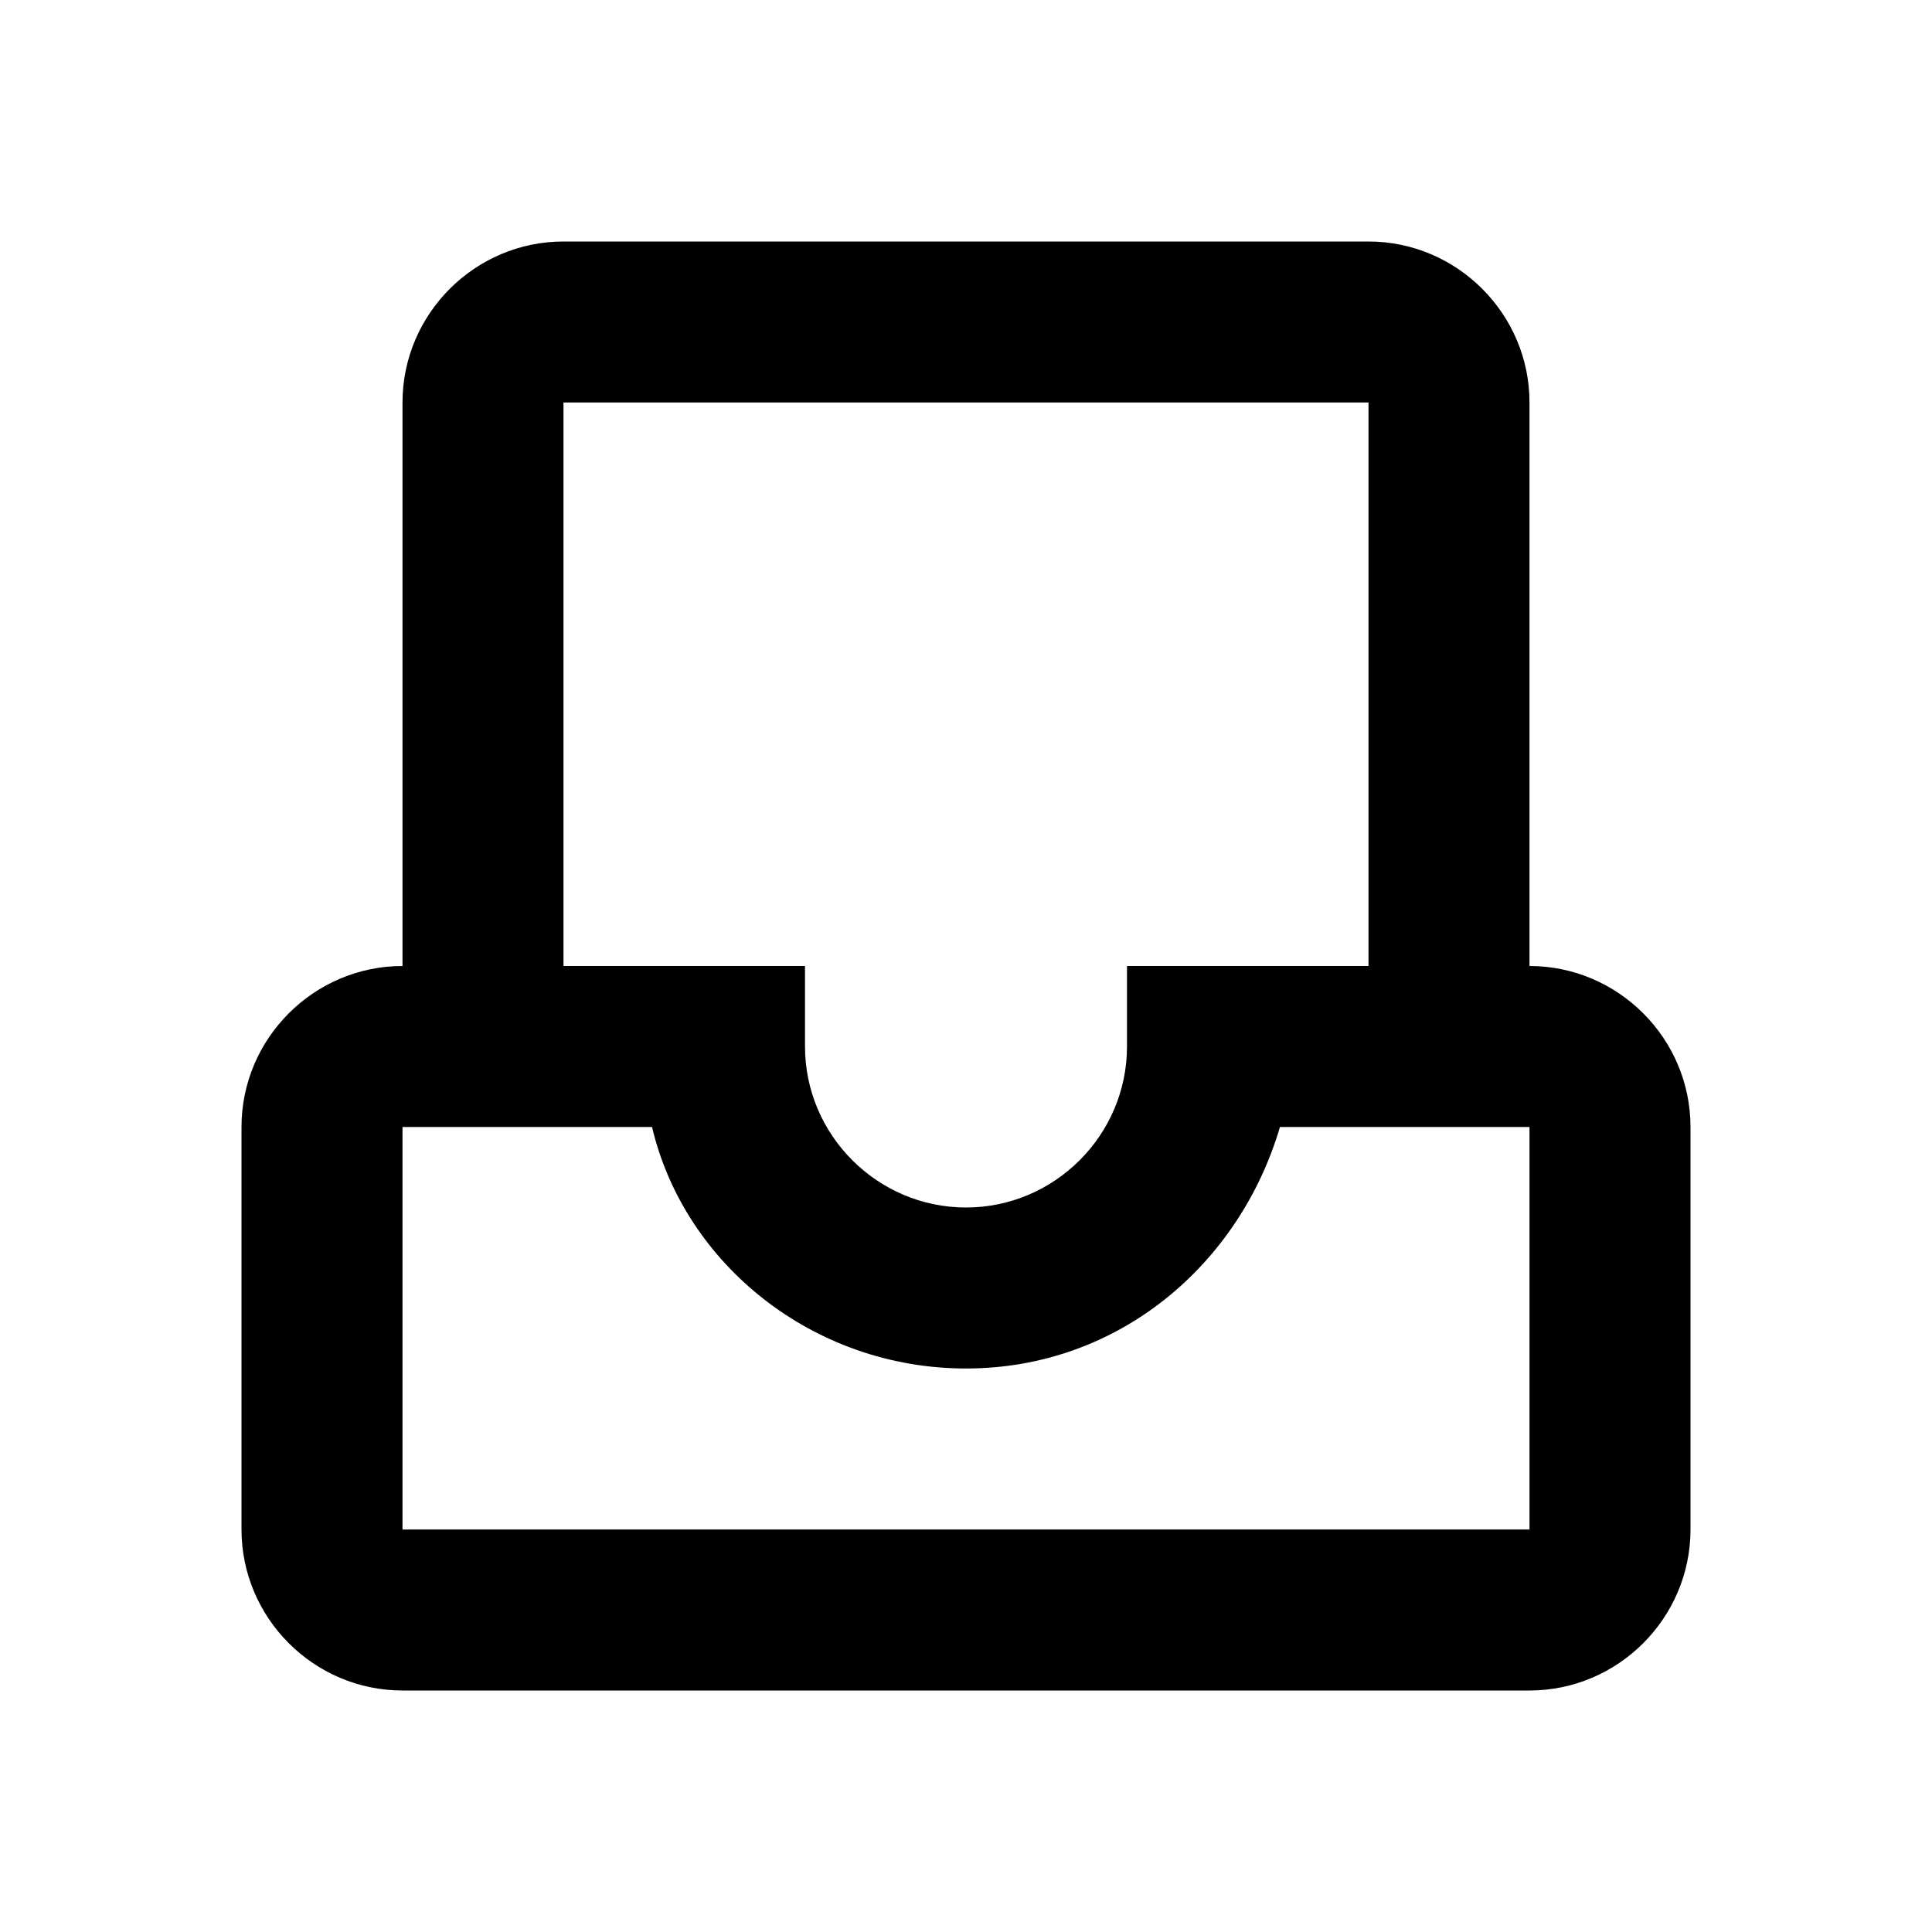
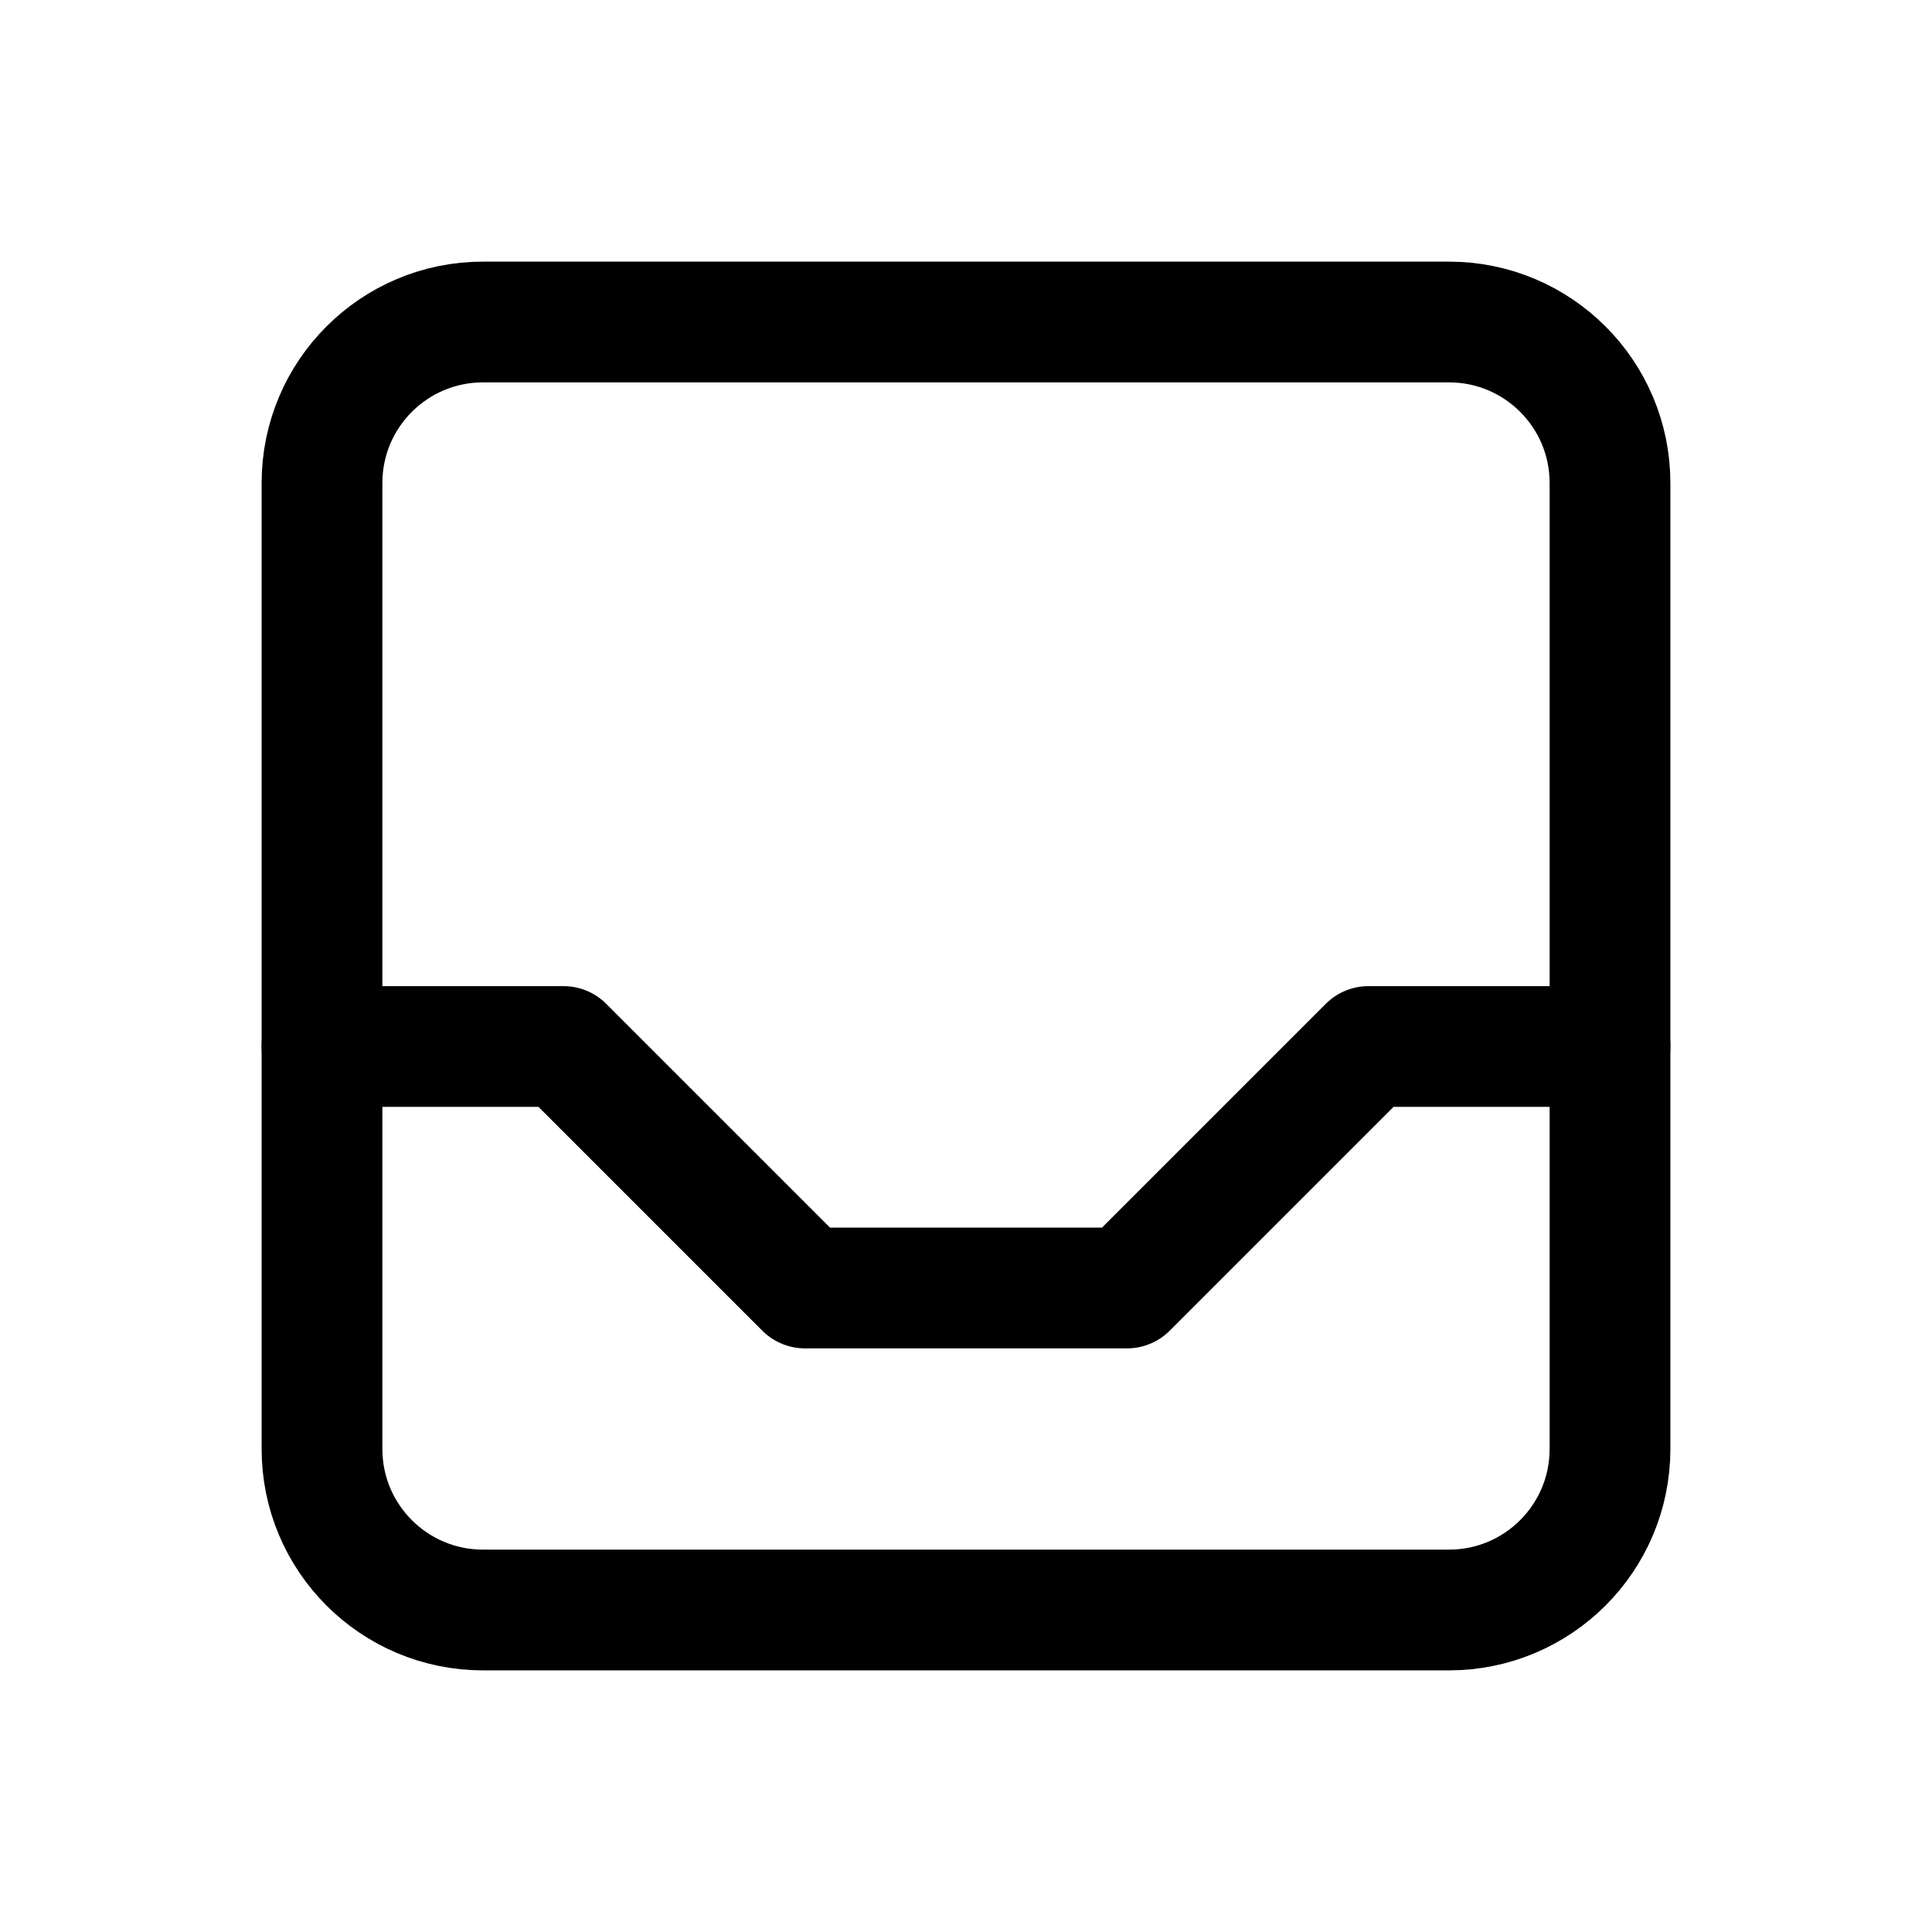
- <svg xmlns="http://www.w3.org/2000/svg" version="1.1" id="Layer_1" x="0px" y="0px" viewBox="0 0 24 24" enable-background="new 0 0 24 24" xml:space="preserve">
-   <path d="M19,12V5c0-1.1-0.9-2-2-2H7C5.9,3,5,3.9,5,5v7c-1.1,0-2,0.9-2,2v5c0,1.1,0.9,2,2,2h14c1.1,0,2-0.9,2-2v-5  C21,12.9,20.1,12,19,12z M7,5h10v7h-3v1c0,1.1-0.9,2-2,2c-1.1,0-2-0.9-2-2v-1H7V5z M19,19H5v-5h3.1c0.4,1.7,2,3,3.9,3  c1.9,0,3.4-1.3,3.9-3H19V19z" />
+ <svg xmlns="http://www.w3.org/2000/svg" class="icon icon-tabler icon-tabler-inbox" width="24" height="24" viewBox="0 0 24 24" stroke-width="1.5" stroke="currentColor" fill="none" stroke-linecap="round" stroke-linejoin="round">
+   <path stroke="none" d="M0 0h24v24H0z" fill="none" />
+   <path d="M4 4m0 2a2 2 0 0 1 2 -2h12a2 2 0 0 1 2 2v12a2 2 0 0 1 -2 2h-12a2 2 0 0 1 -2 -2z" />
+   <path d="M4 13h3l3 3h4l3 -3h3" />
</svg>
